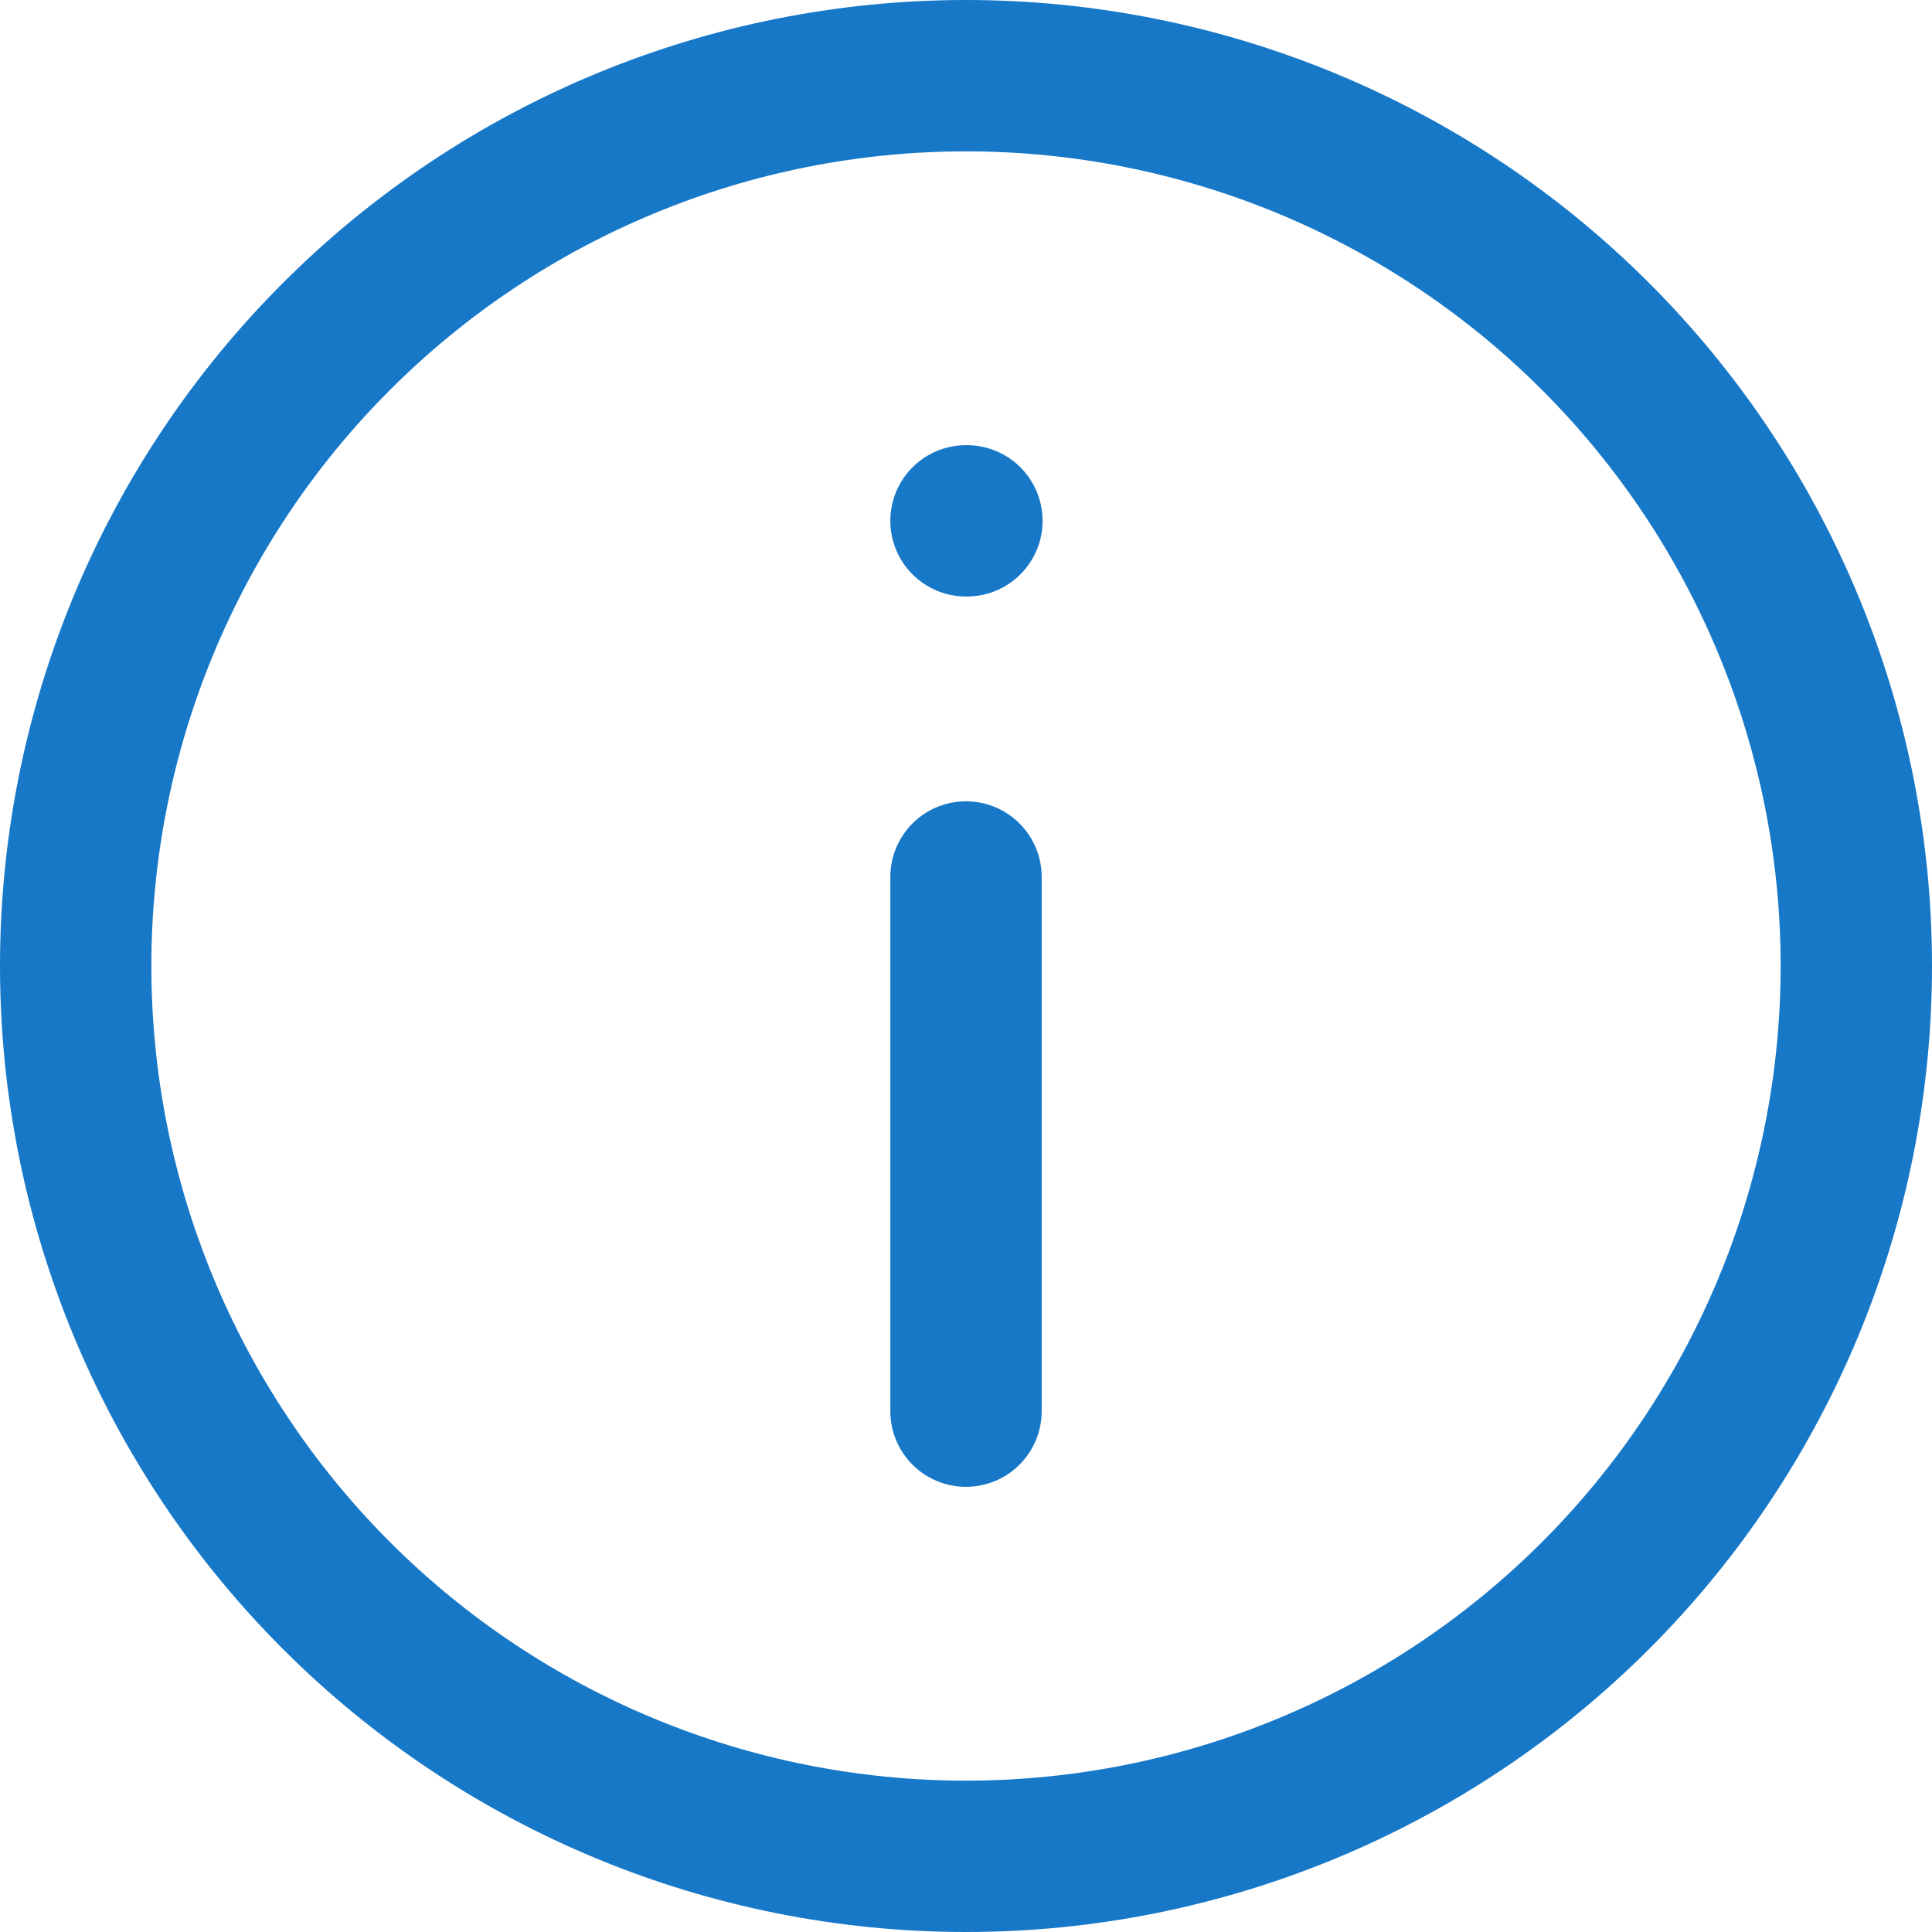
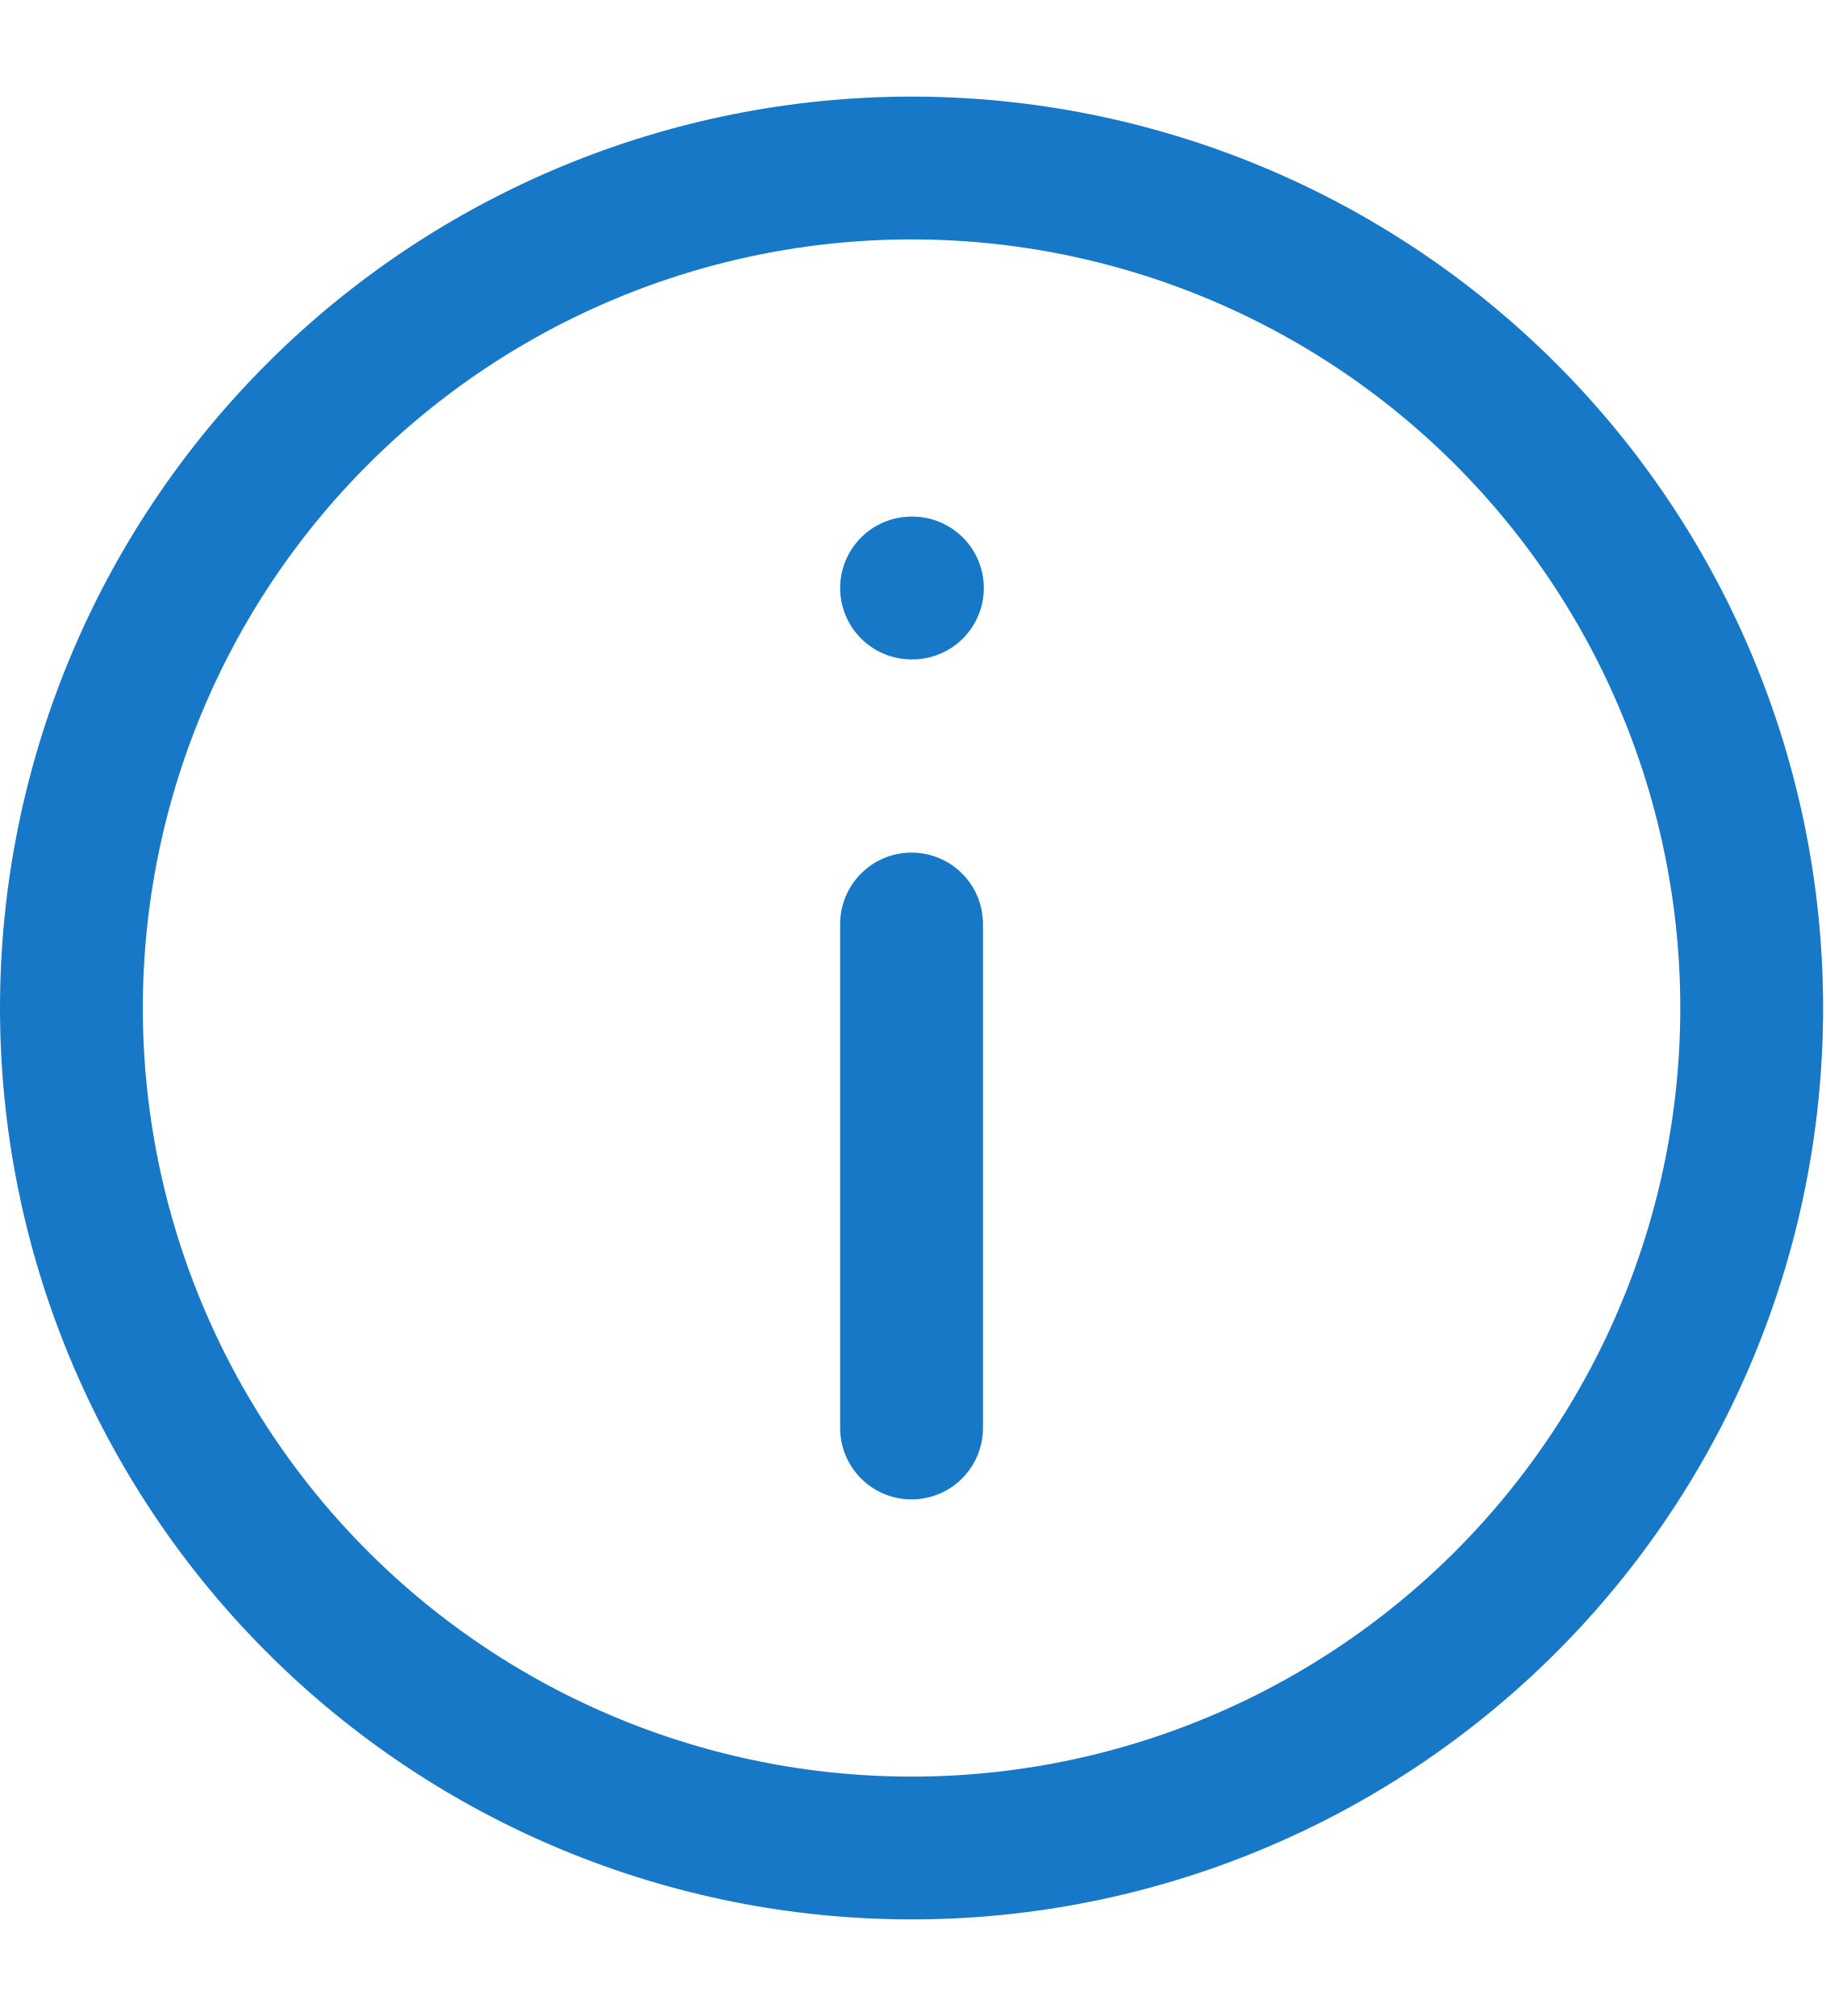
- <svg xmlns="http://www.w3.org/2000/svg" preserveAspectRatio="none" overflow="visible" style="display: block;" width="21.7" height="21.7" viewBox="0 0 21.7 21.7" fill="none">
-   <path id="Vector" d="M10.85 9.85V15.85M10.85 5.85H10.86M20.85 10.85C20.85 13.502 19.796 16.046 17.921 17.921C16.046 19.796 13.502 20.85 10.85 20.85C8.198 20.85 5.654 19.796 3.779 17.921C1.904 16.046 0.85 13.502 0.85 10.85C0.85 8.198 1.904 5.654 3.779 3.779C5.654 1.904 8.198 0.85 10.85 0.85C13.502 0.85 16.046 1.904 17.921 3.779C19.796 5.654 20.85 8.198 20.85 10.85Z" stroke="#1778C8" stroke-width="1.7" stroke-linecap="round" stroke-linejoin="round" />
+ <svg xmlns="http://www.w3.org/2000/svg" preserveAspectRatio="none" overflow="visible" style="display: block;" width="21.733" height="24" viewBox="0 0 21.733 24" fill="none">
+   <g id="Icon / Information">
+     <path id="Vector" d="M10.85 11V17M10.85 7H10.86M20.85 12C20.85 14.652 19.796 17.196 17.921 19.071C16.046 20.946 13.502 22 10.85 22C8.198 22 5.654 20.946 3.779 19.071C1.904 17.196 0.85 14.652 0.85 12C0.85 9.348 1.904 6.804 3.779 4.929C5.654 3.054 8.198 2 10.85 2C13.502 2 16.046 3.054 17.921 4.929C19.796 6.804 20.85 9.348 20.85 12Z" stroke="#1778C8" stroke-width="1.7" stroke-linecap="round" stroke-linejoin="round" />
+   </g>
</svg>
